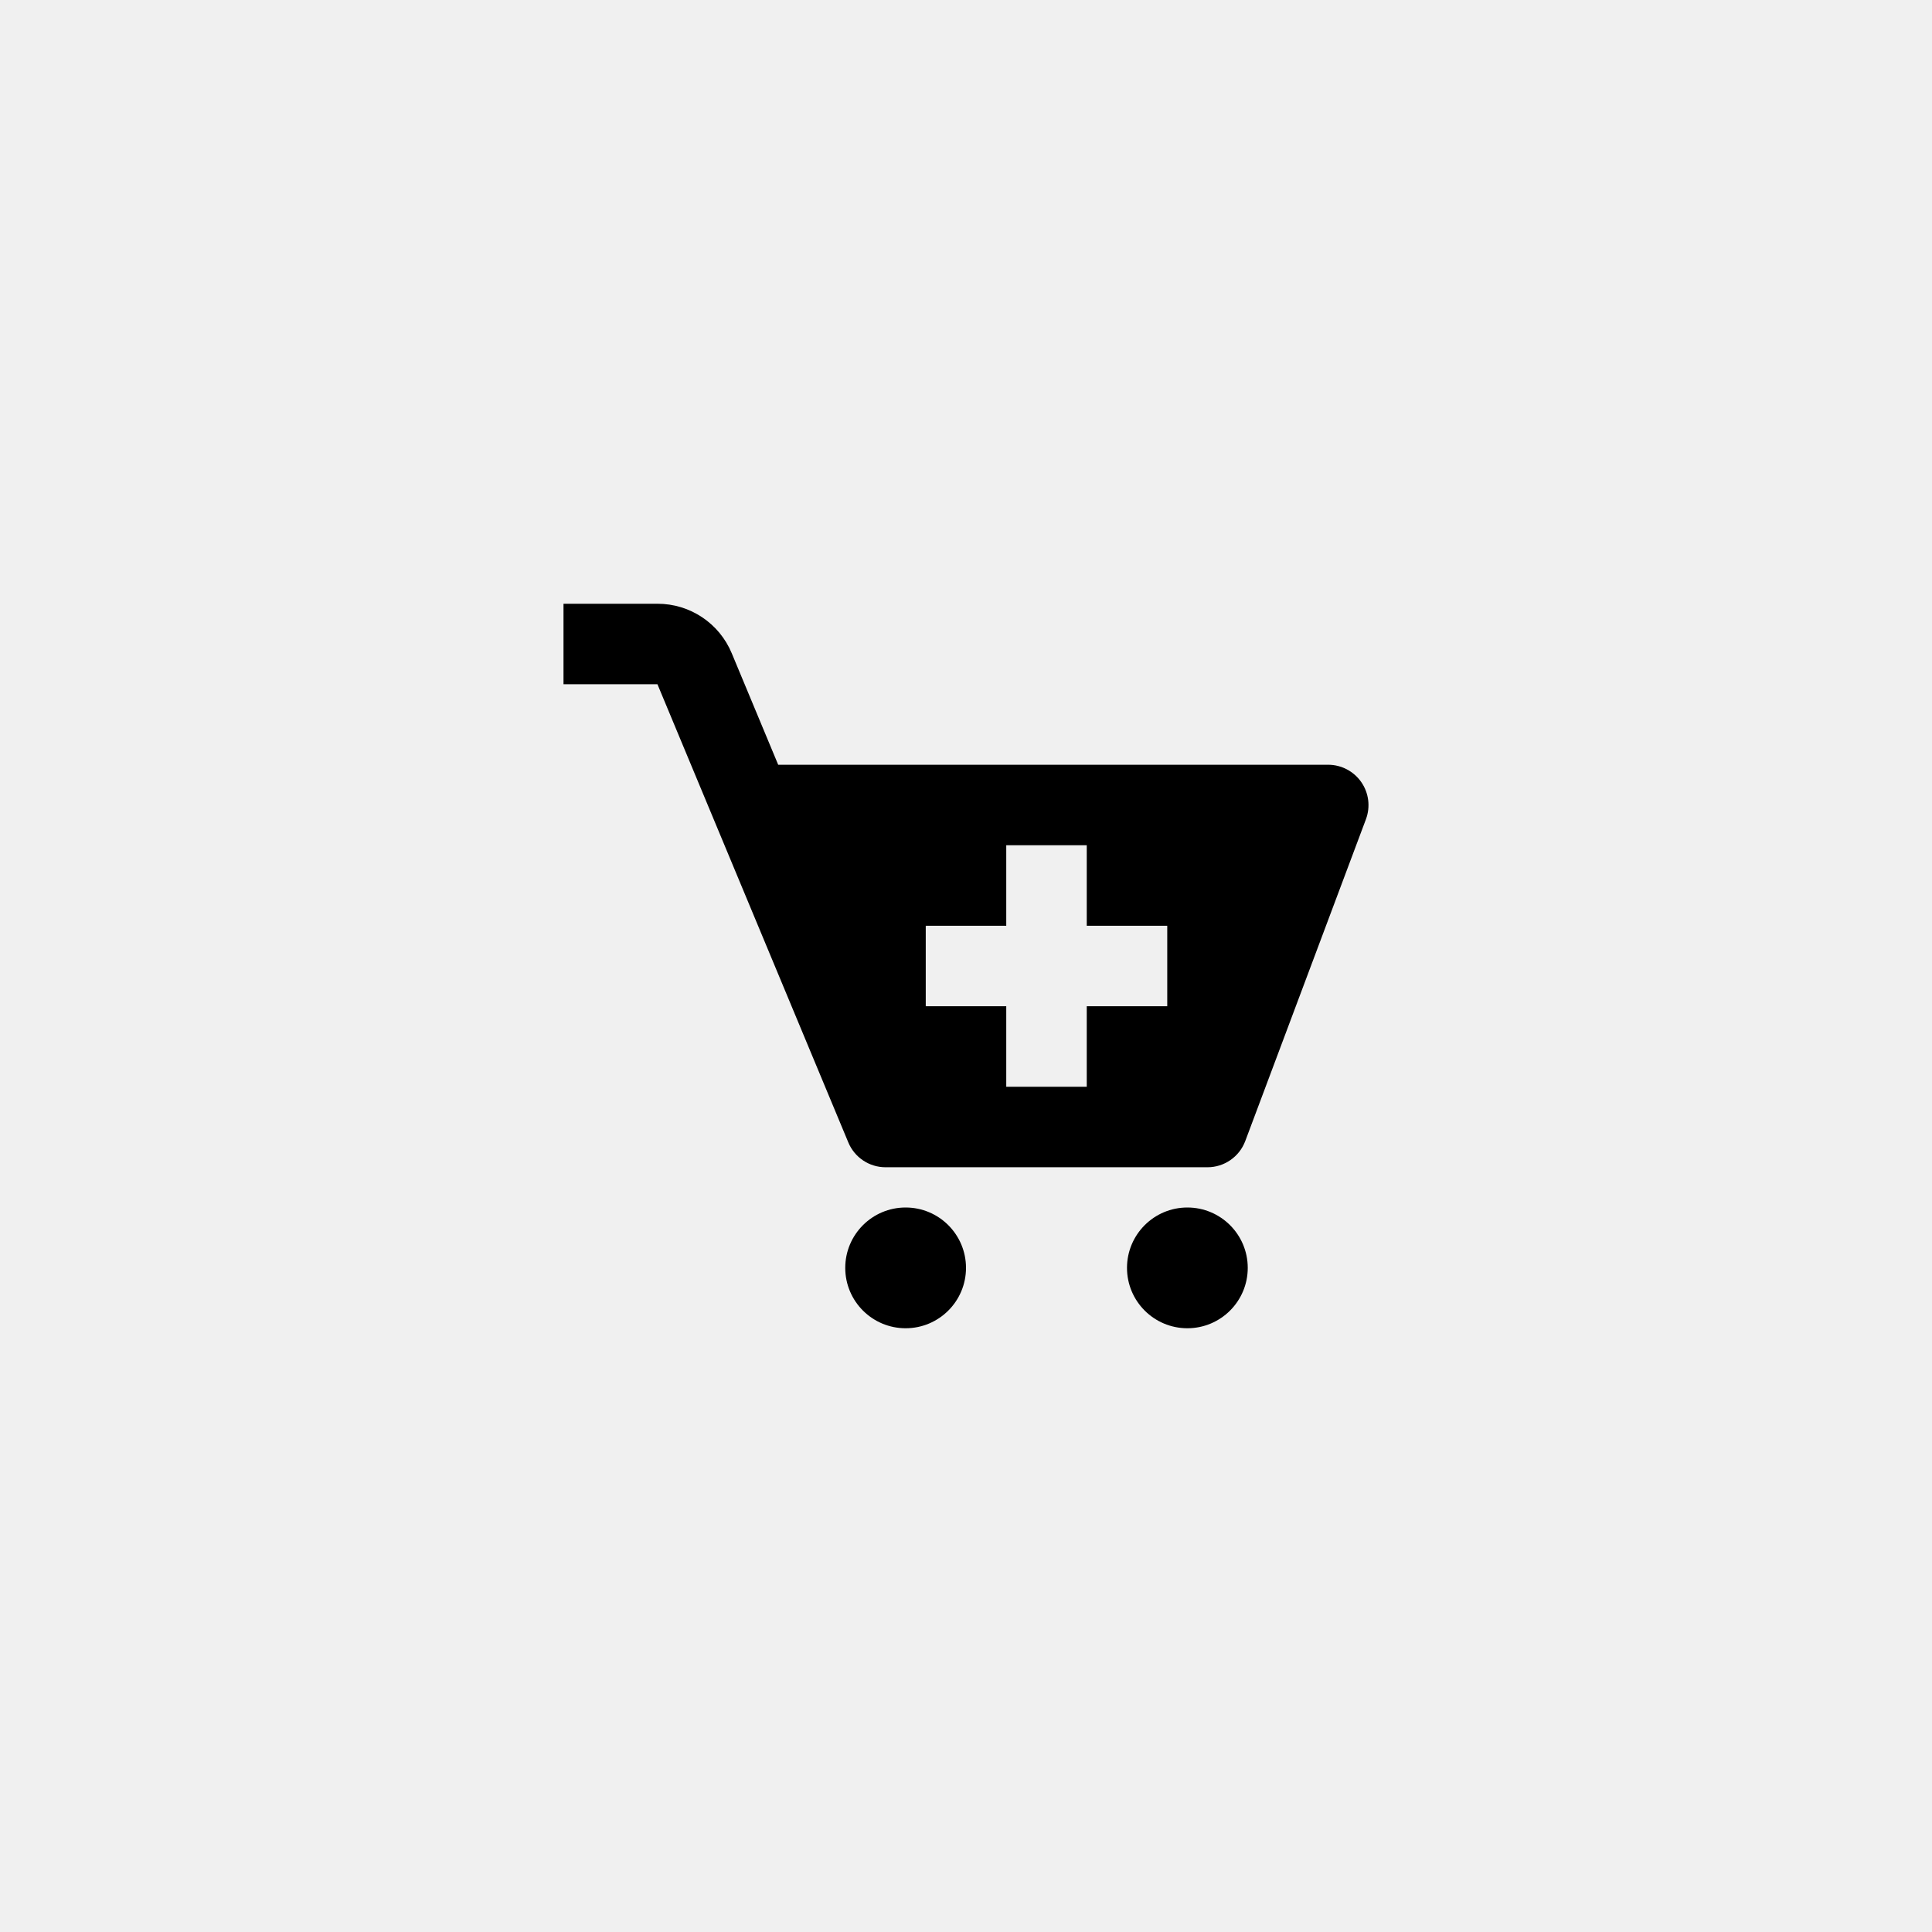
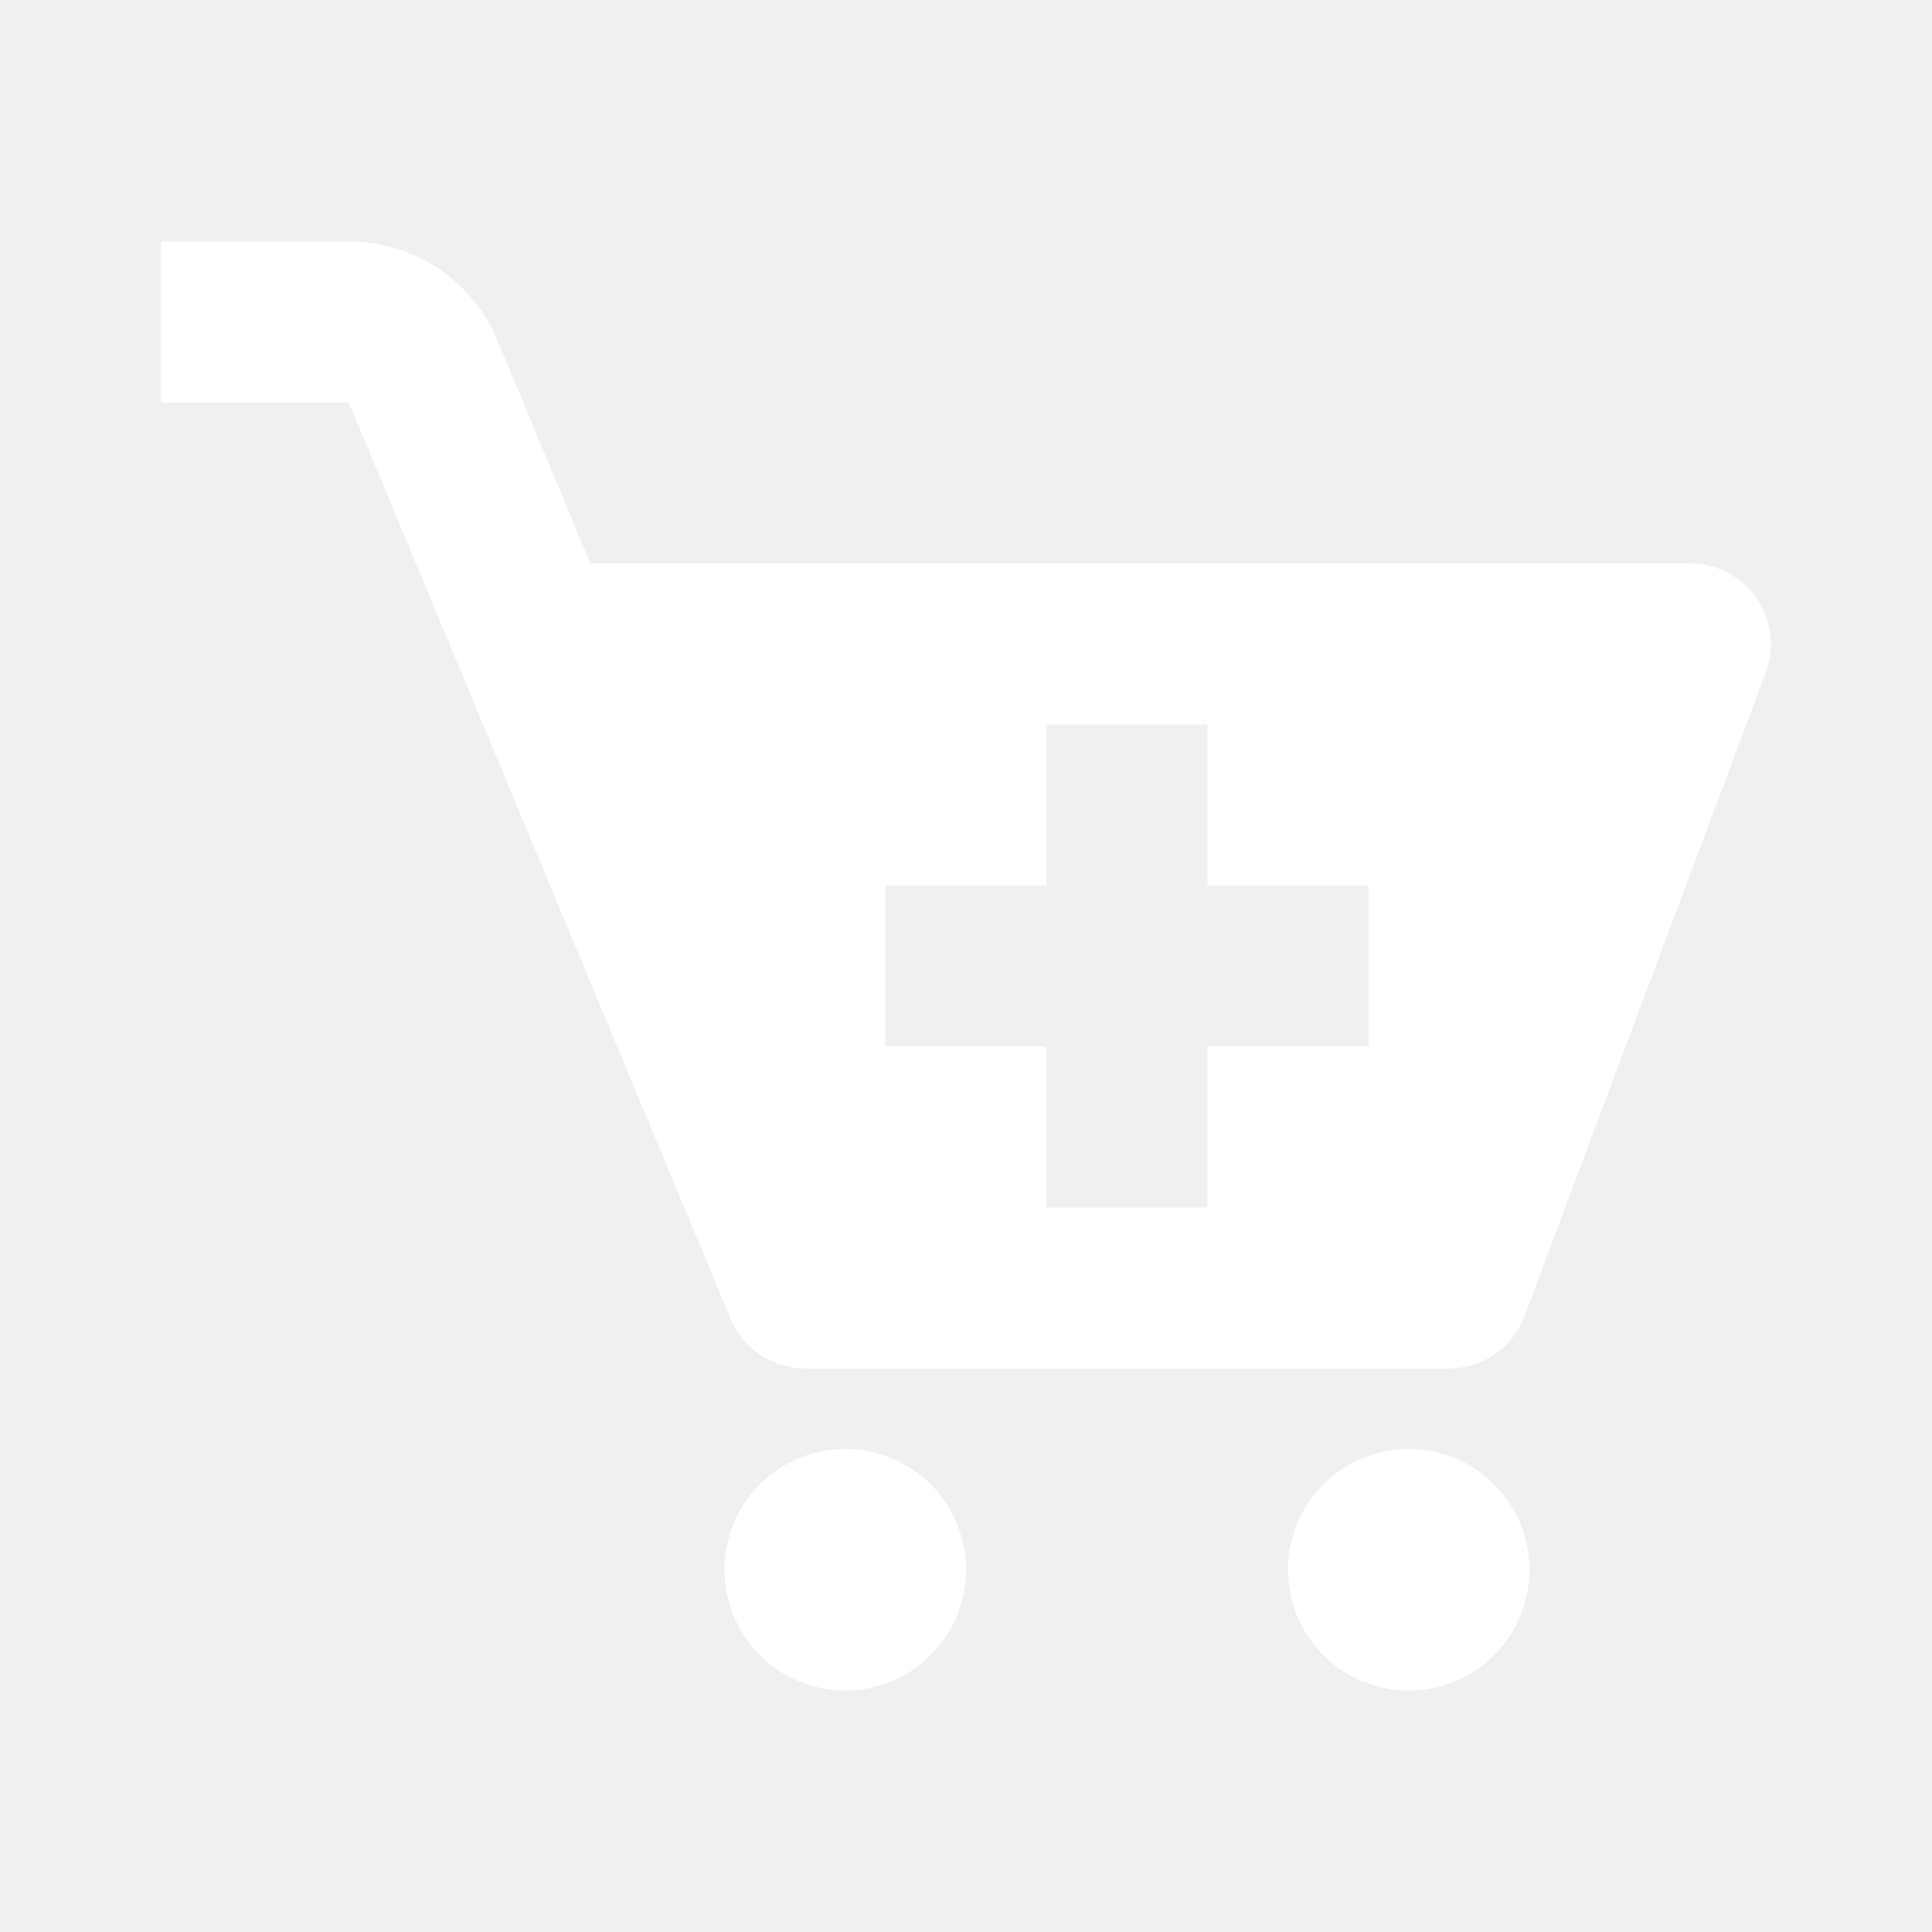
- <svg xmlns="http://www.w3.org/2000/svg" width="30" height="30" viewBox="0 0 512 512" style="color:currentColor" class="h-full w-full">
-   <rect width="512" height="512" x="0" y="0" rx="30" fill="transparent" stroke="transparent" stroke-width="0" stroke-opacity="100%" paint-order="stroke" />
-   <svg width="256px" height="256px" viewBox="0 0 24 24" fill="currentColor" x="128" y="128" role="img" style="display:inline-block;vertical-align:middle">
-     <g fill="currentColor">
-       <circle cx="10.5" cy="19.5" r="1.5" fill="currentColor" />
-       <circle cx="17.5" cy="19.5" r="1.5" fill="currentColor" />
-       <path fill="currentColor" d="M21 7H7.334L6.18 4.23A1.995 1.995 0 0 0 4.333 3H2v2h2.334l4.743 11.385c.155.372.52.615.923.615h8c.417 0 .79-.259.937-.648l3-8A1.003 1.003 0 0 0 21 7zm-4 6h-2v2h-2v-2h-2v-2h2V9h2v2h2v2z" />
-     </g>
-   </svg>
+ <svg xmlns="http://www.w3.org/2000/svg" width="15px" height="15px" viewBox="0 0 24 24" fill="currentColor" x="128" y="128" role="img" style="display:inline-block;vertical-align:middle">
+   <g fill="currentColor">
+     <circle cx="10.5" cy="19.5" r="1.5" fill="#fff" />
+     <circle cx="17.5" cy="19.5" r="1.5" fill="#fff" />
+     <path fill="#fff" d="M21 7H7.334L6.18 4.23A1.995 1.995 0 0 0 4.333 3H2v2h2.334l4.743 11.385c.155.372.52.615.923.615h8c.417 0 .79-.259.937-.648l3-8A1.003 1.003 0 0 0 21 7zm-4 6h-2v2h-2v-2h-2v-2h2V9h2v2h2v2z" />
+   </g>
</svg>
